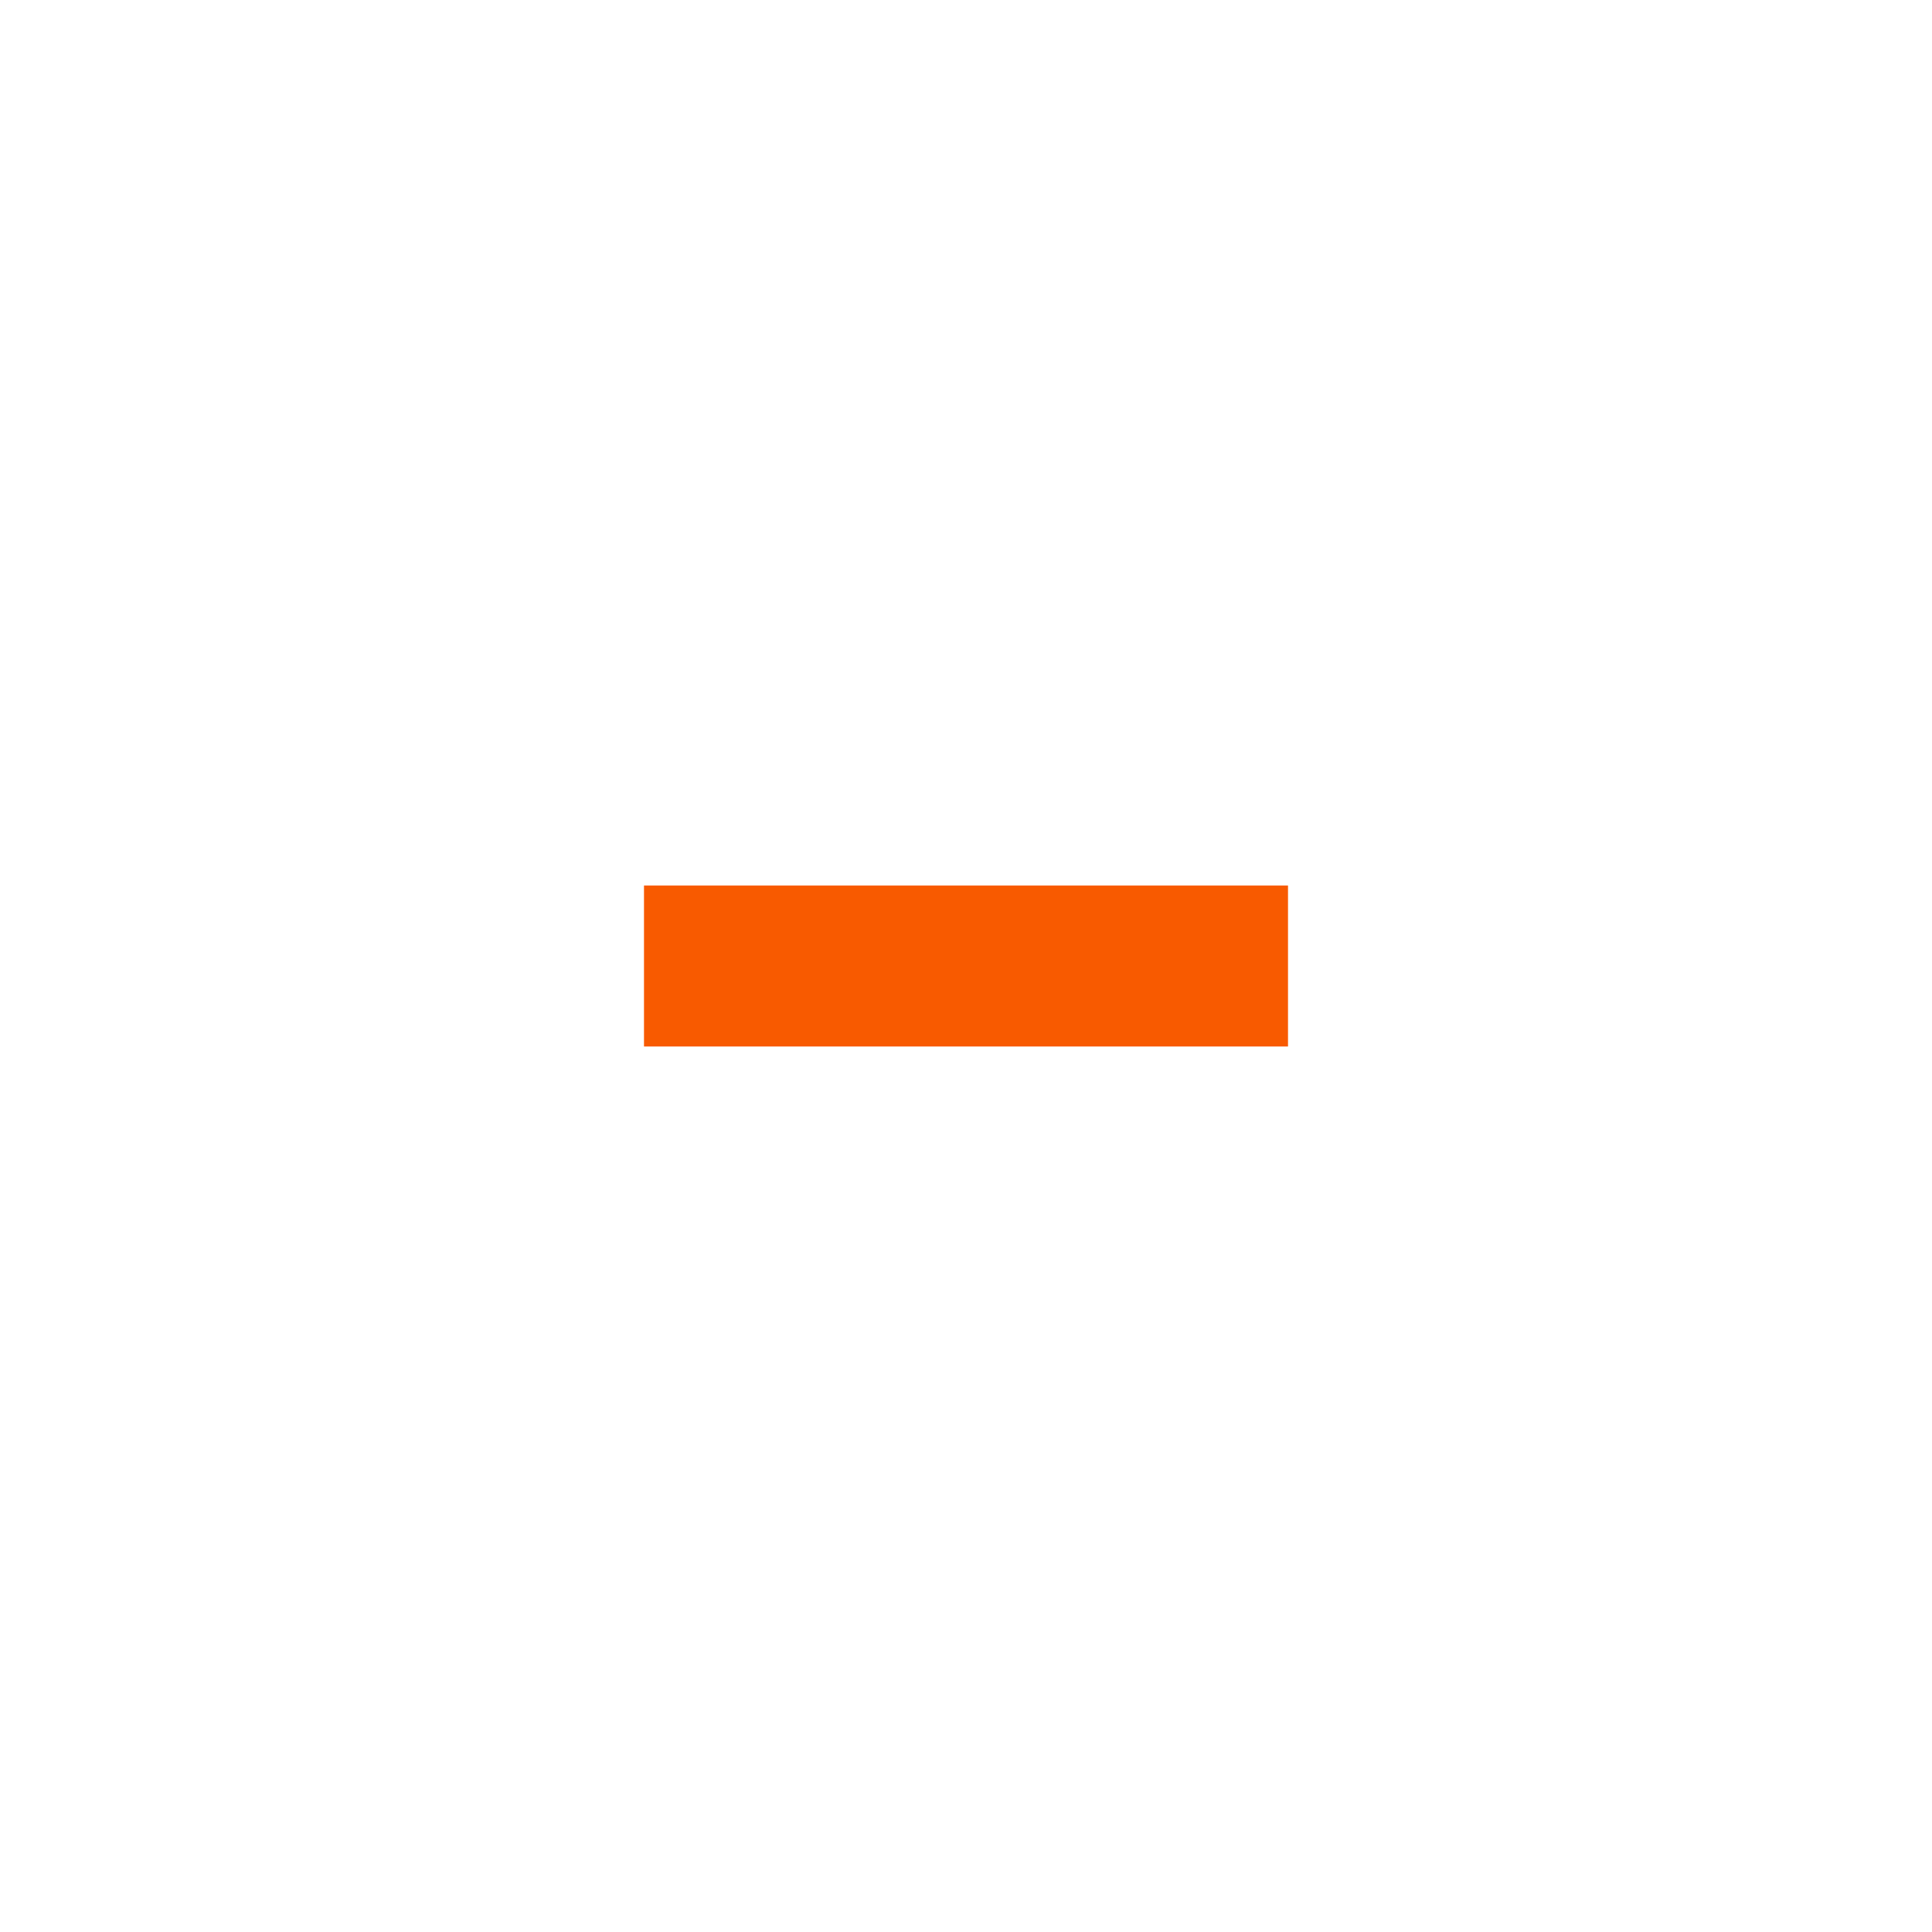
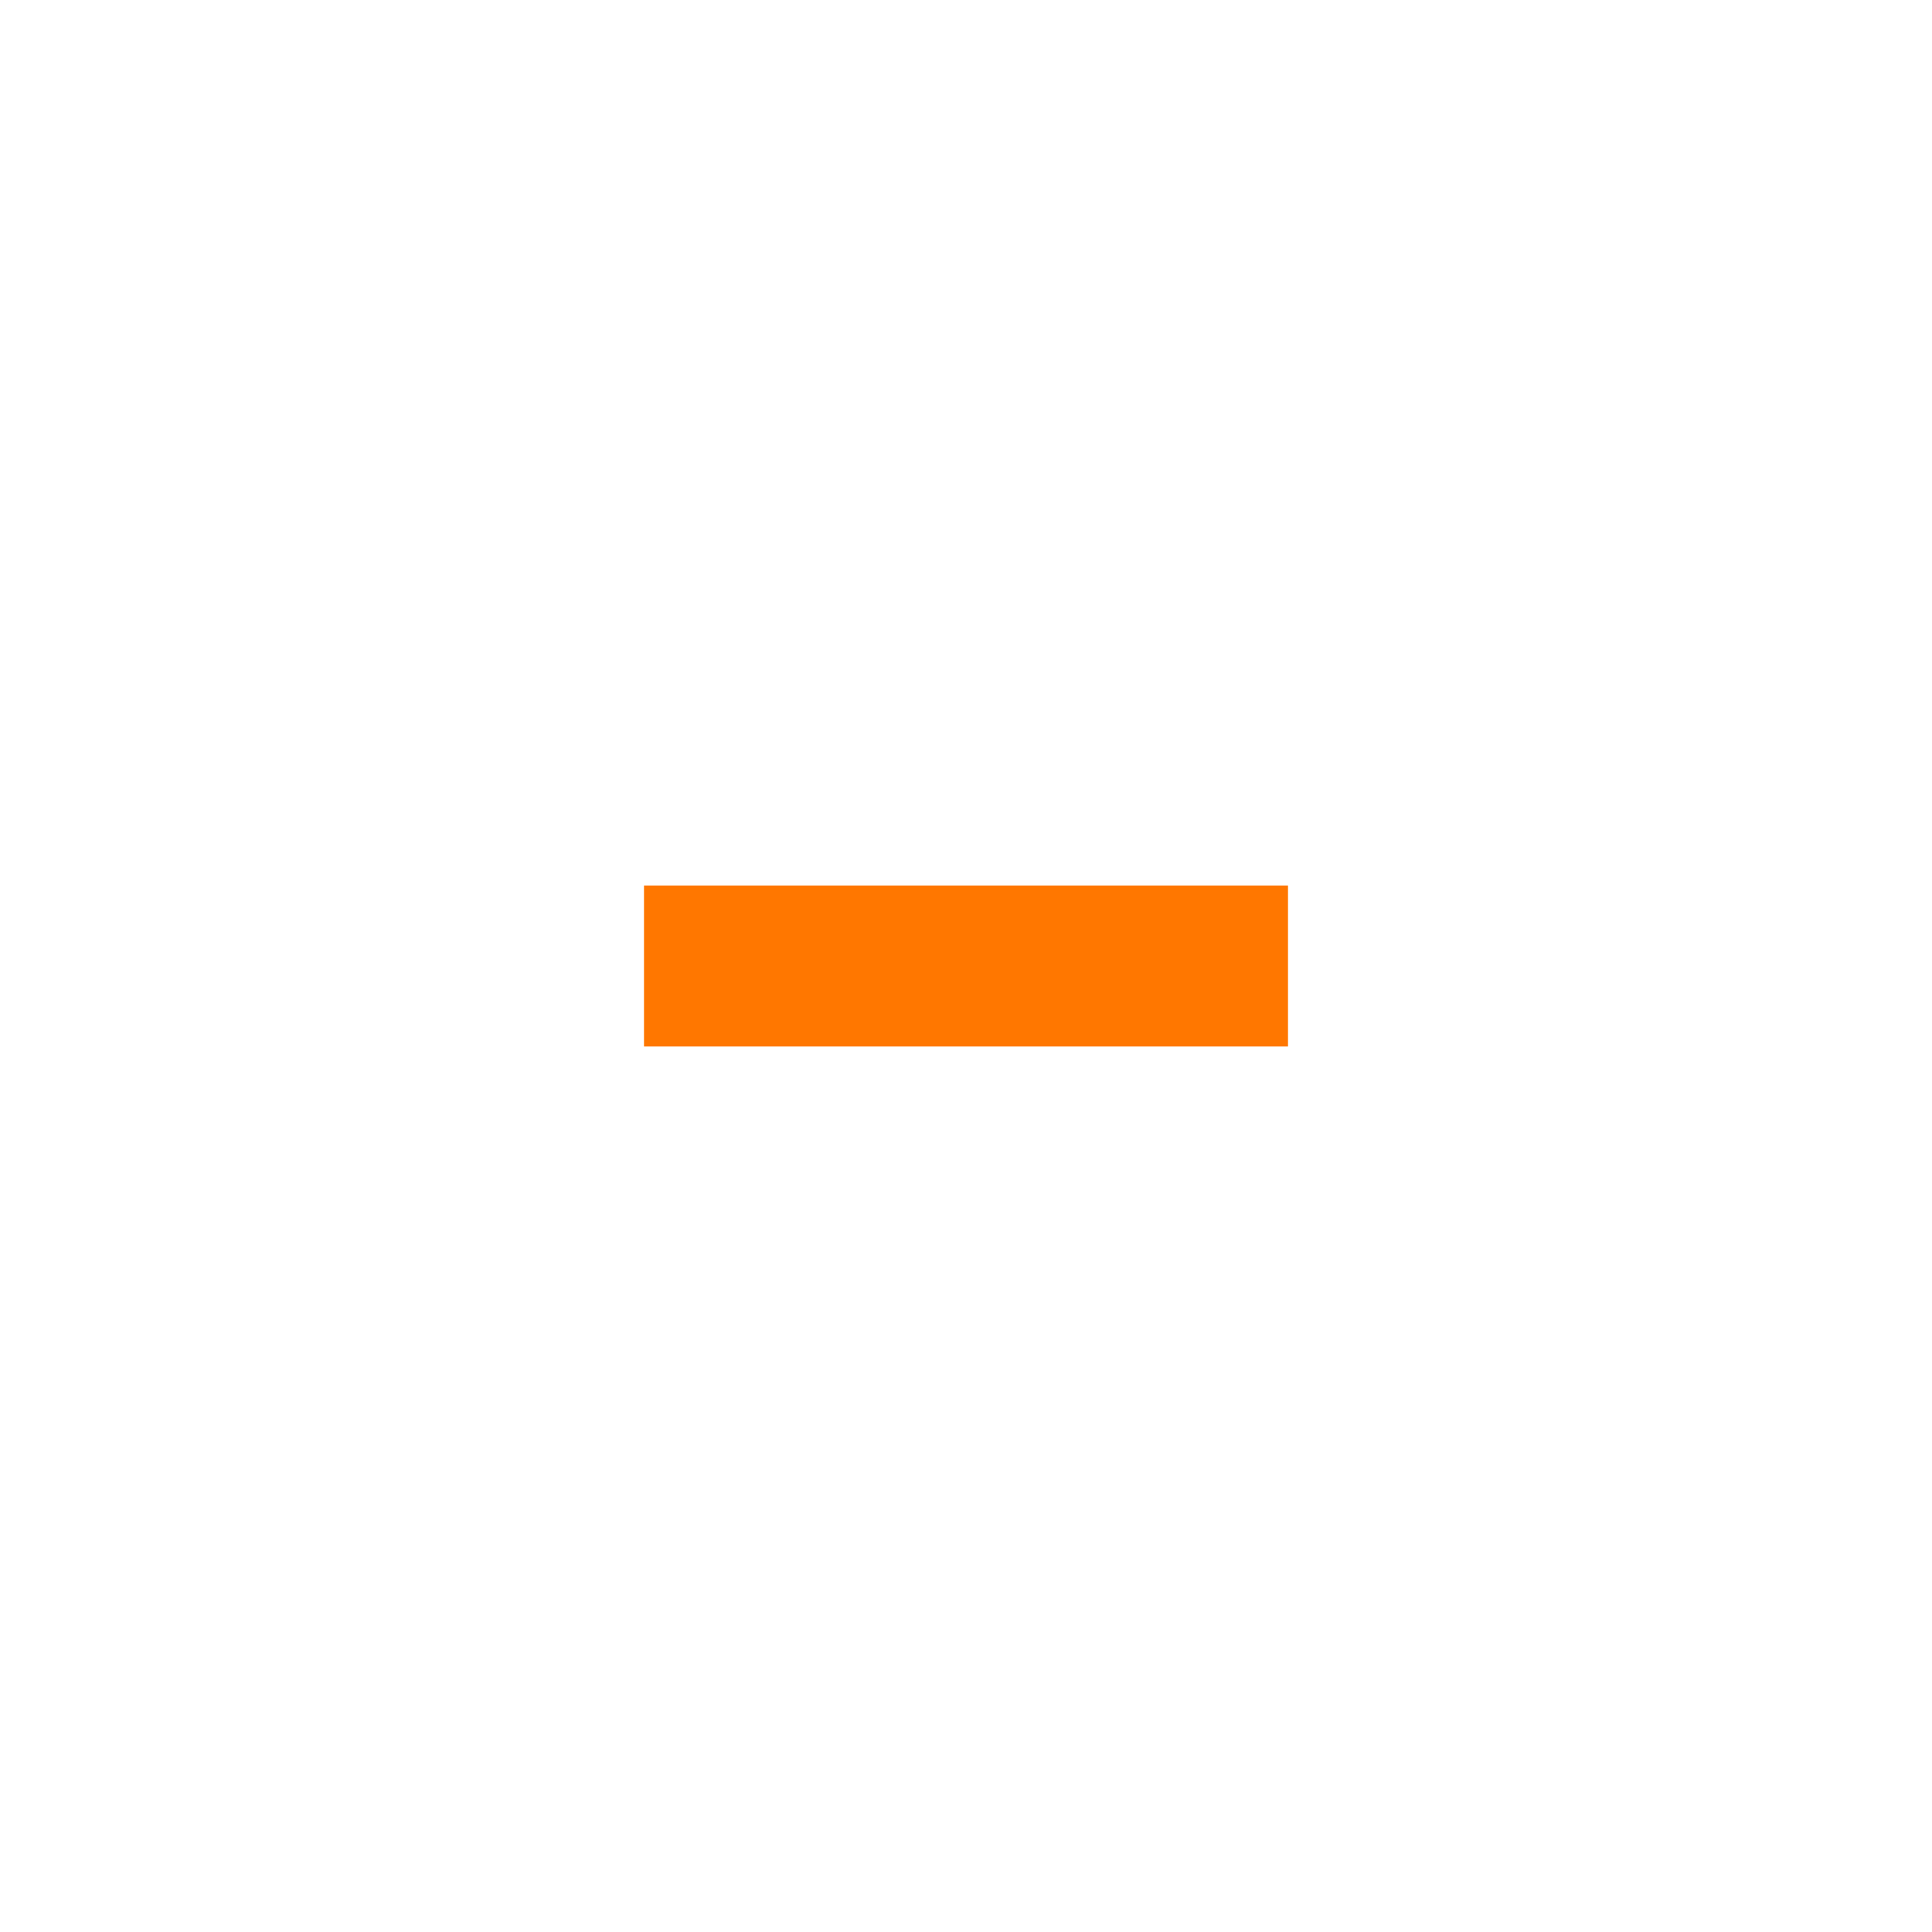
<svg xmlns="http://www.w3.org/2000/svg" version="1.1" x="0px" y="0px" width="24px" height="24px" viewBox="0 0 24 24" xml:space="preserve">
-   <rect x="8" y="11" fill="#f85a00" width="8" height="2" />
+   <rect x="8" y="11" fill="#ff7700" width="8" height="2" />
</svg>
